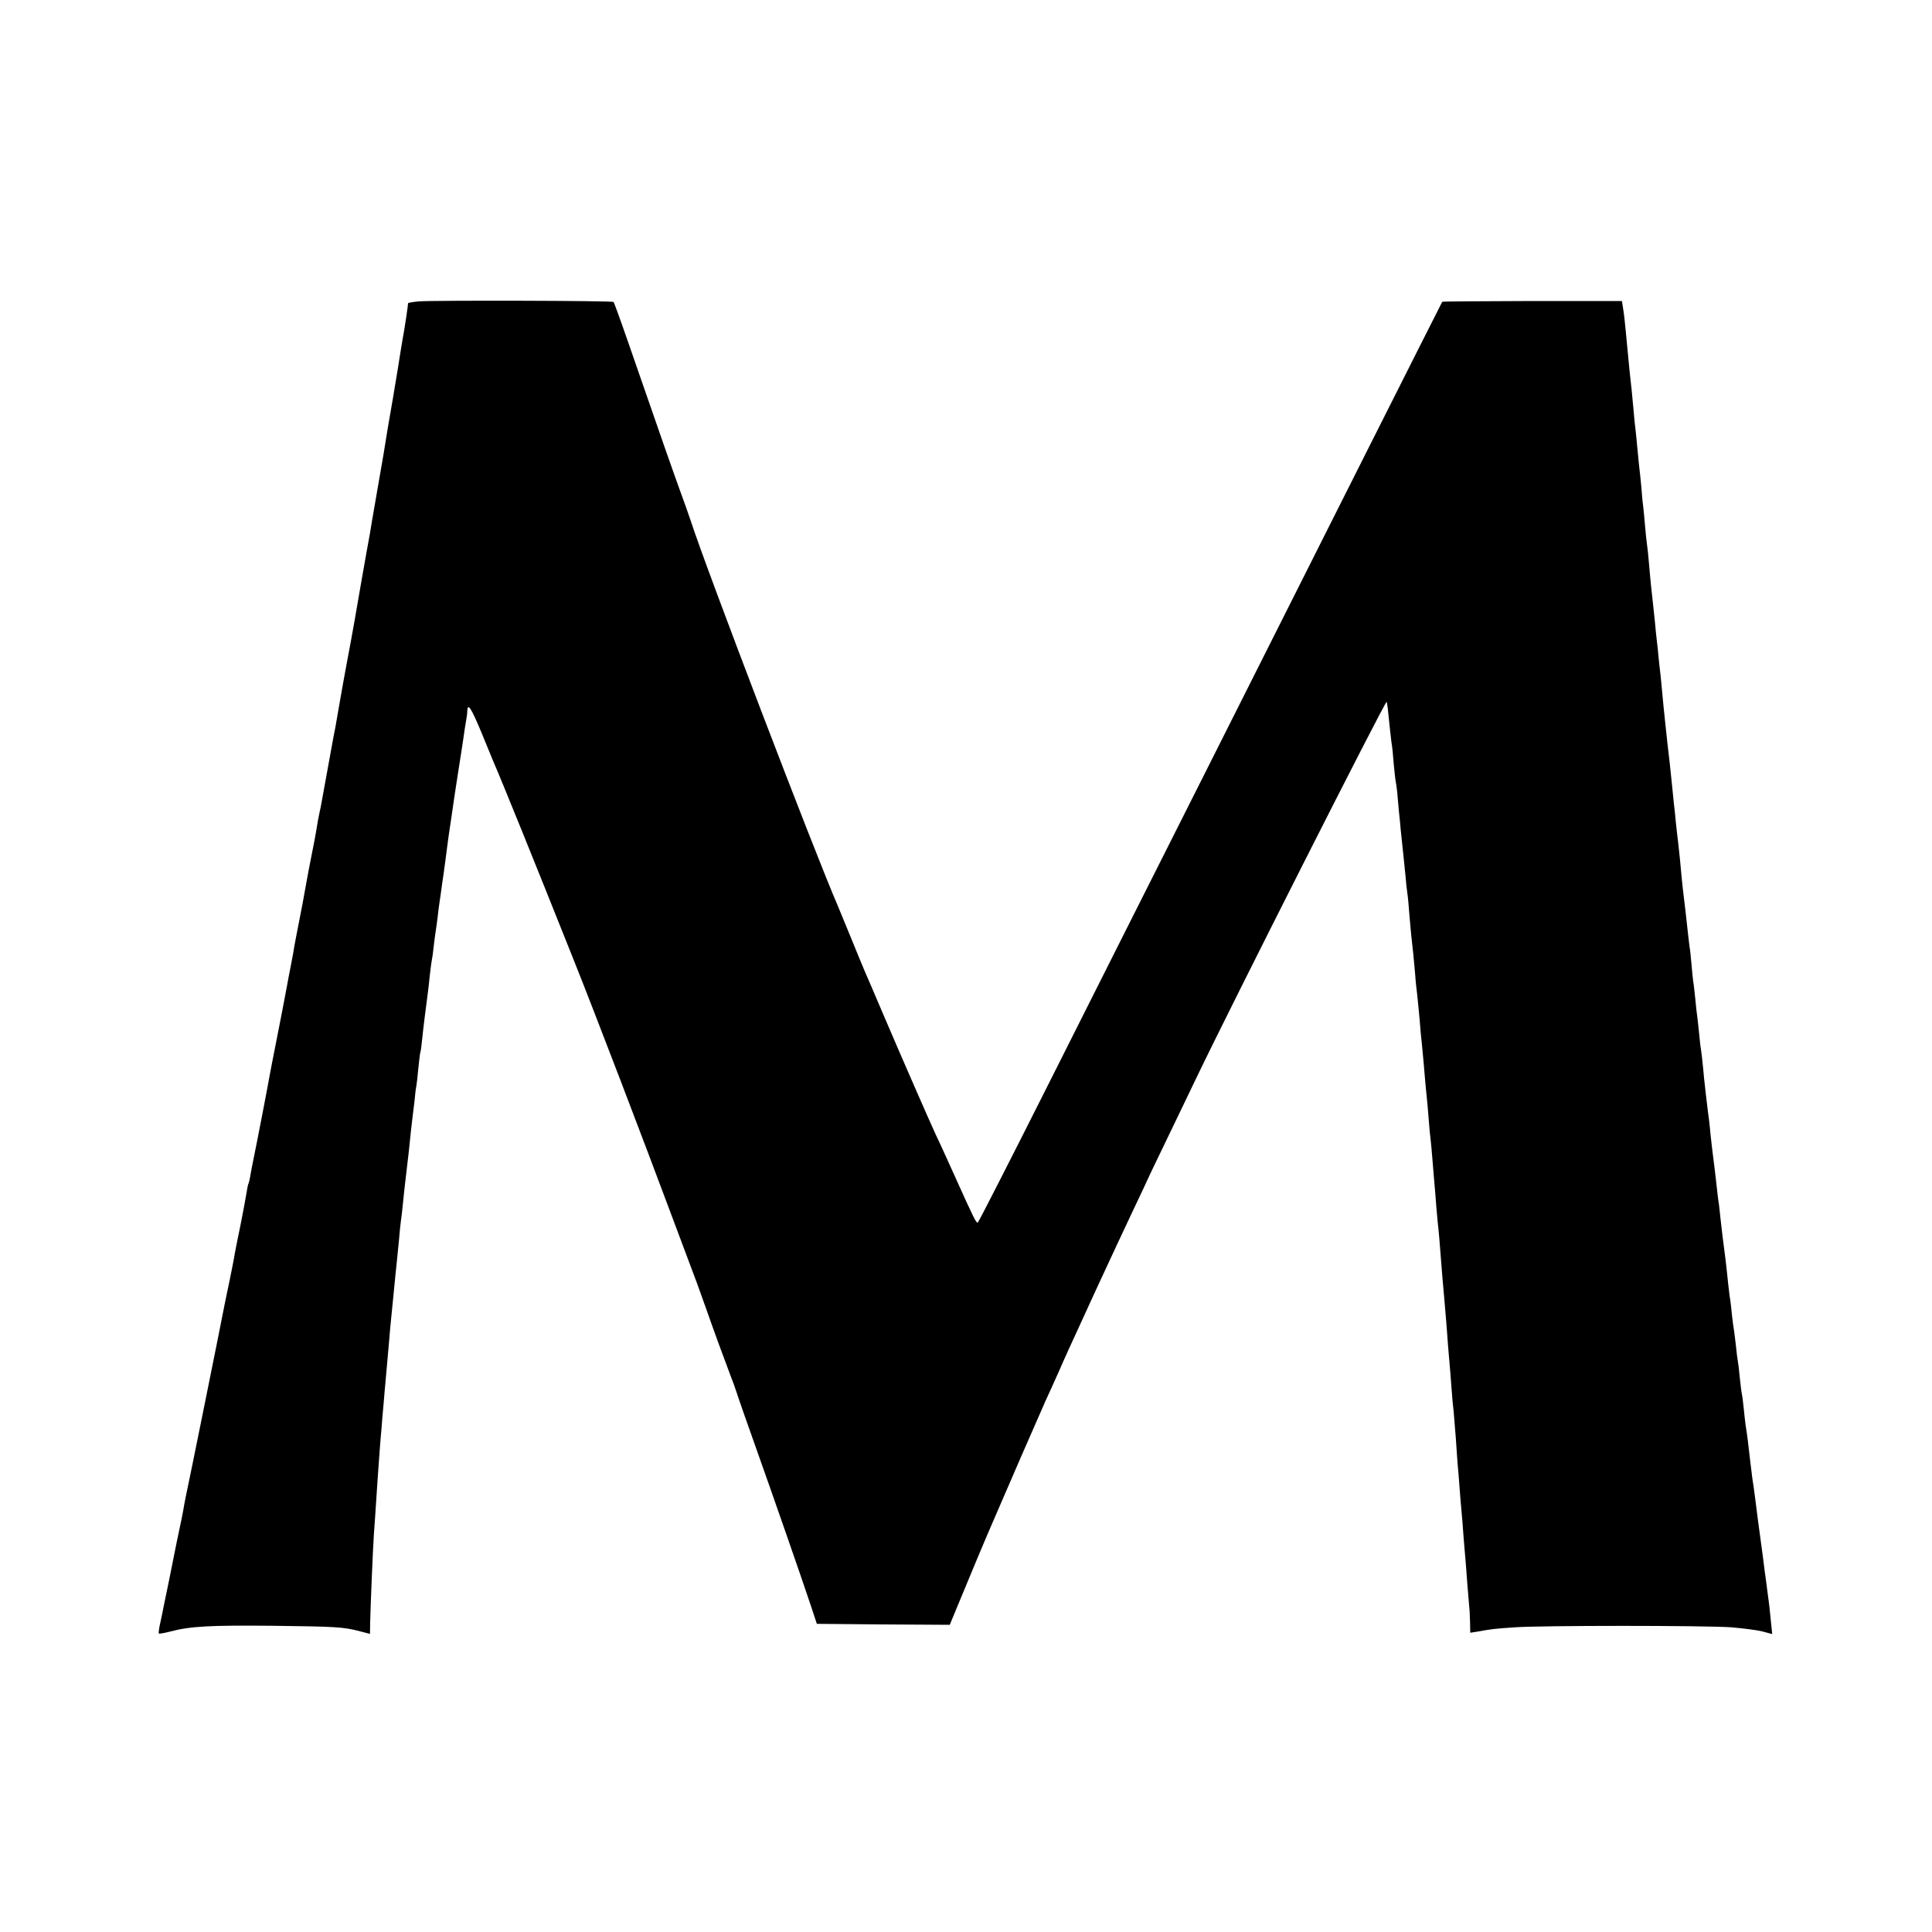
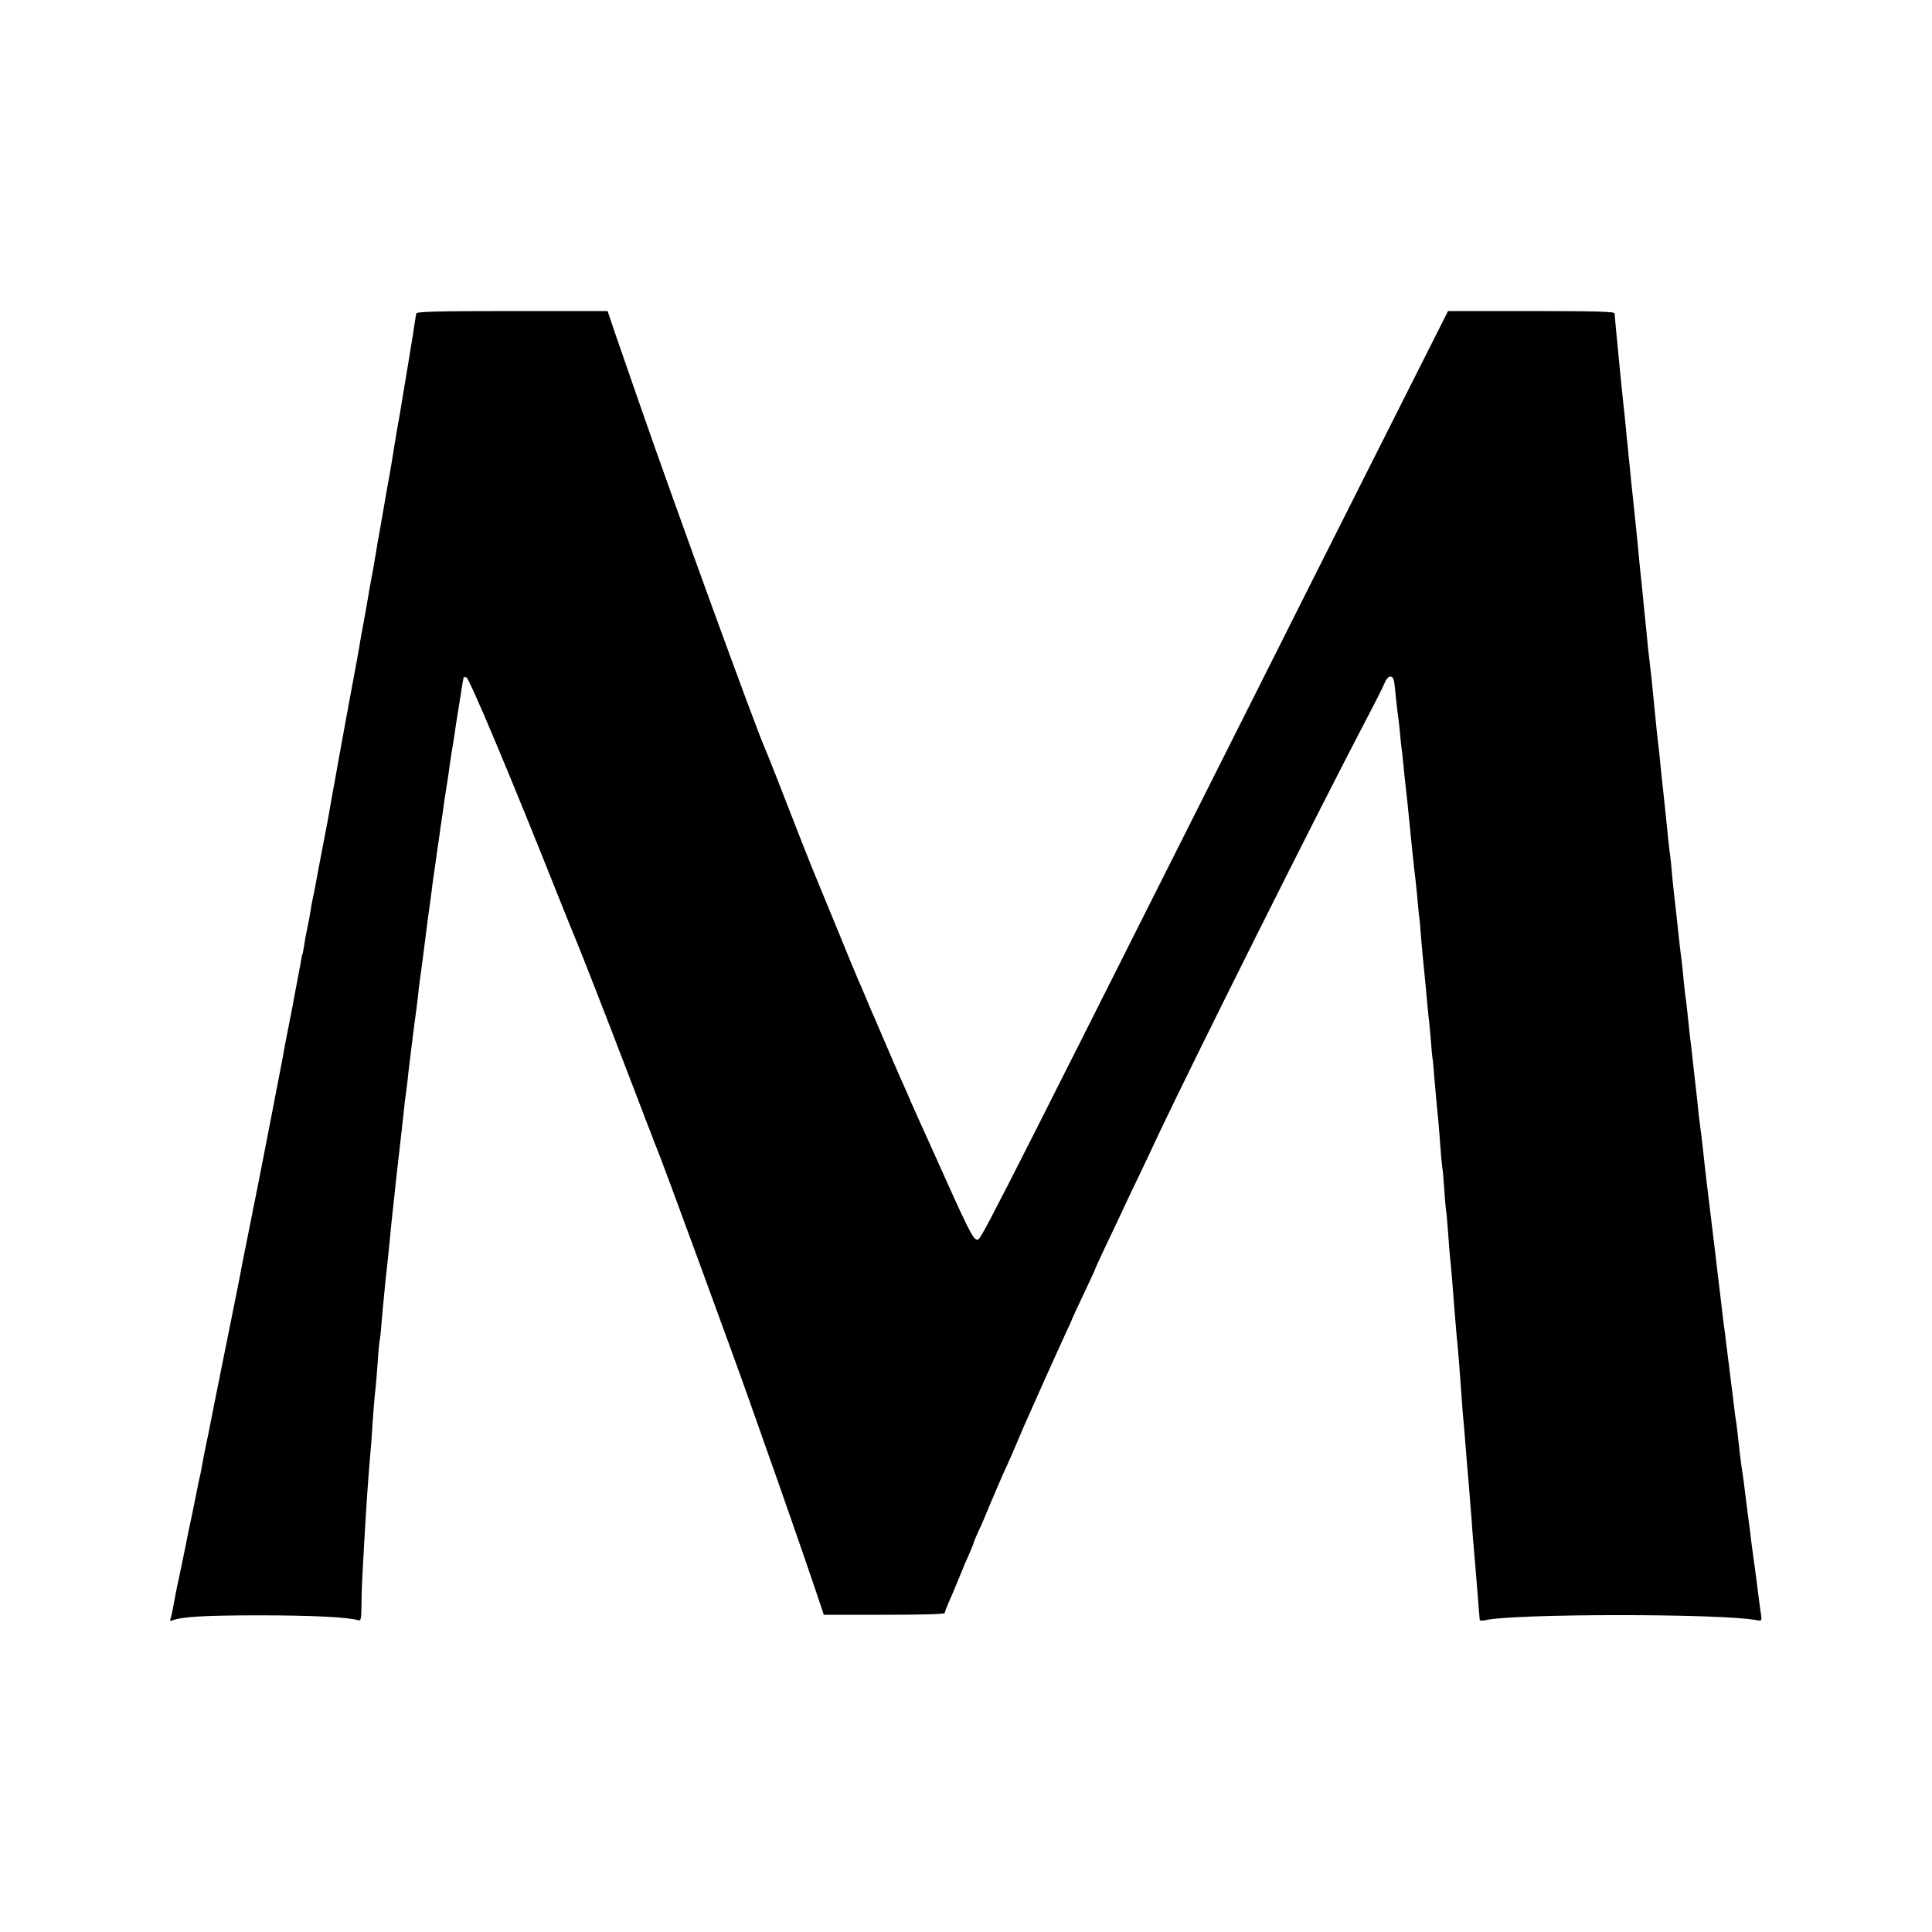
<svg xmlns="http://www.w3.org/2000/svg" version="1.0" width="1000pt" height="1000pt" viewBox="0 0 1000 1000" preserveAspectRatio="xMidYMid meet">
  <g transform="translate(0,1000) scale(0.1,-0.1)" fill="#000000" stroke="none">
-     <path d="M2167 8440 c-31 -3 -56 -7 -55 -10 1 -4 -17 -128 -28 -185 -2 -10 -6 -37 -10 -60 -3 -22 -21 -132 -40 -245 -20 -113 -37 -216 -39 -230 -4 -29 -6 -39 -40 -235 -14 -82 -28 -163 -31 -180 -2 -16 -15 -91 -29 -165 -13 -74 -26 -148 -29 -165 -11 -68 -48 -277 -66 -370 -20 -107 -23 -124 -46 -255 -18 -105 -22 -128 -29 -160 -7 -38 -53 -290 -60 -330 -3 -19 -8 -42 -10 -50 -2 -8 -6 -28 -9 -45 -3 -16 -8 -46 -11 -65 -3 -19 -12 -66 -20 -105 -15 -74 -16 -82 -35 -185 -6 -36 -20 -110 -31 -165 -11 -55 -22 -113 -25 -130 -2 -16 -11 -64 -19 -105 -8 -41 -17 -86 -19 -100 -18 -97 -31 -163 -56 -290 -16 -80 -31 -158 -34 -175 -9 -53 -66 -348 -81 -420 -8 -38 -17 -85 -20 -104 -3 -19 -8 -37 -10 -40 -2 -4 -6 -27 -10 -51 -4 -25 -18 -99 -31 -165 -14 -66 -27 -133 -30 -150 -2 -16 -14 -75 -25 -130 -12 -55 -23 -111 -26 -125 -12 -65 -194 -967 -198 -980 -2 -8 -7 -33 -11 -55 -5 -34 -20 -108 -40 -200 -2 -11 -7 -33 -10 -50 -3 -16 -16 -82 -29 -145 -13 -63 -26 -126 -29 -140 -2 -14 -10 -49 -16 -78 -7 -29 -10 -55 -8 -57 2 -2 28 2 58 10 106 28 208 33 530 30 332 -4 368 -6 455 -29 l50 -13 1 61 c2 85 14 378 19 451 4 57 7 94 20 295 9 126 14 198 20 260 2 30 7 89 11 130 3 41 8 93 10 115 6 67 16 178 19 215 1 19 6 69 10 110 4 41 9 86 10 100 6 61 17 177 20 200 1 14 6 59 10 100 3 41 8 86 10 100 2 14 7 52 10 85 3 33 8 76 10 95 11 97 17 148 21 180 8 80 14 137 19 175 3 22 8 63 11 90 2 28 6 60 9 73 2 13 7 53 10 90 4 37 8 74 10 82 3 8 7 40 10 70 5 52 21 179 30 245 2 17 7 57 10 90 4 33 8 67 10 75 2 8 7 41 10 73 4 32 8 66 10 76 2 10 6 42 10 72 3 30 8 65 10 79 2 14 7 45 10 70 3 25 8 56 10 70 7 53 15 107 20 150 3 25 12 88 20 140 8 52 16 111 19 130 3 19 12 78 20 130 8 52 18 113 21 135 8 59 16 107 20 130 2 11 4 28 4 38 2 40 21 10 71 -110 29 -71 58 -141 65 -158 37 -84 207 -503 415 -1025 113 -283 350 -902 532 -1390 28 -74 61 -162 73 -195 13 -33 47 -125 75 -205 56 -159 90 -251 127 -349 14 -35 31 -83 38 -105 7 -23 52 -151 100 -286 86 -242 230 -655 285 -820 l28 -85 344 -3 344 -2 38 92 c48 117 162 390 186 443 20 47 18 42 145 335 54 124 111 254 127 290 17 36 47 103 68 150 42 96 36 82 198 435 66 143 152 327 191 409 39 82 71 150 71 151 0 1 45 96 101 211 55 115 123 256 151 314 178 372 978 1953 985 1947 3 -4 7 -36 18 -147 4 -36 8 -72 10 -80 1 -8 6 -51 9 -95 4 -44 9 -87 11 -95 2 -8 7 -46 10 -85 3 -38 8 -90 11 -115 2 -25 6 -66 9 -92 3 -27 7 -69 10 -95 3 -27 7 -70 10 -98 2 -27 6 -66 9 -85 3 -19 8 -71 11 -115 4 -44 8 -93 10 -110 6 -50 15 -137 20 -200 2 -33 7 -78 10 -100 4 -39 12 -114 19 -205 3 -25 7 -70 10 -100 3 -30 8 -86 11 -125 3 -38 8 -86 10 -105 2 -19 7 -71 10 -115 3 -44 8 -91 10 -105 2 -14 6 -63 10 -110 4 -47 8 -101 10 -120 2 -19 6 -70 9 -112 4 -43 8 -95 11 -115 2 -21 7 -74 10 -118 8 -104 14 -178 20 -240 2 -27 7 -86 11 -130 3 -44 8 -98 9 -120 9 -103 18 -213 20 -245 1 -19 5 -62 9 -95 3 -33 8 -94 11 -135 3 -41 7 -100 9 -130 3 -30 8 -91 11 -135 3 -44 8 -98 10 -120 2 -22 7 -78 10 -125 4 -47 8 -101 10 -120 2 -19 6 -78 10 -130 4 -52 9 -106 10 -120 2 -14 3 -49 4 -78 l1 -53 38 6 c71 13 88 15 192 22 137 10 984 10 1122 0 59 -5 131 -14 159 -21 l52 -14 -7 67 c-3 36 -10 99 -16 139 -5 40 -12 94 -16 120 -3 26 -7 58 -9 72 -2 14 -13 97 -25 185 -11 88 -22 171 -24 185 -3 14 -10 68 -16 120 -11 100 -17 145 -25 195 -2 17 -7 57 -10 90 -3 33 -8 67 -10 75 -2 8 -6 44 -10 80 -3 36 -8 74 -10 85 -2 11 -7 47 -10 80 -4 33 -8 69 -10 80 -2 11 -7 45 -10 75 -3 30 -7 66 -9 80 -3 14 -7 52 -11 85 -7 75 -24 212 -29 245 -2 14 -7 57 -11 95 -4 39 -8 77 -10 85 -1 8 -6 42 -9 75 -7 65 -14 120 -21 175 -3 19 -7 62 -11 95 -3 33 -7 71 -9 85 -2 14 -7 50 -10 80 -4 30 -8 69 -10 86 -2 17 -7 62 -10 99 -4 38 -8 77 -10 87 -2 9 -7 48 -10 85 -4 37 -8 78 -10 91 -2 13 -7 53 -10 90 -4 37 -8 78 -11 92 -2 14 -6 54 -9 90 -3 35 -7 76 -10 90 -3 23 -7 58 -21 185 -3 28 -7 61 -9 75 -2 14 -7 59 -11 100 -8 85 -9 103 -18 180 -4 30 -9 78 -12 105 -2 28 -7 70 -10 95 -2 25 -7 65 -9 90 -10 96 -16 156 -20 185 -2 17 -7 57 -10 90 -4 33 -8 76 -10 95 -2 19 -7 64 -10 100 -3 36 -8 83 -10 105 -3 22 -7 63 -10 90 -2 28 -7 70 -10 95 -3 25 -7 65 -9 90 -4 42 -11 100 -21 195 -2 22 -7 72 -10 110 -3 39 -8 81 -10 95 -2 14 -7 57 -10 95 -3 39 -8 86 -10 105 -3 19 -7 67 -10 105 -4 39 -8 81 -10 95 -2 14 -6 59 -10 100 -4 41 -8 86 -10 100 -2 14 -7 59 -10 100 -4 41 -8 88 -10 105 -2 16 -7 61 -11 100 -3 38 -8 81 -9 95 -1 14 -6 61 -10 105 -4 44 -10 97 -14 119 l-6 38 -464 0 c-254 -1 -464 -2 -466 -4 -1 -2 -186 -367 -410 -813 -224 -445 -602 -1197 -840 -1670 -238 -473 -594 -1179 -790 -1570 -196 -390 -360 -711 -364 -713 -8 -3 -19 18 -118 238 -41 91 -85 188 -99 216 -38 83 -169 382 -266 609 -49 116 -96 224 -103 240 -7 17 -39 93 -70 170 -32 77 -63 154 -70 170 -121 279 -680 1742 -760 1990 -7 22 -32 92 -55 155 -38 105 -84 235 -274 784 -36 104 -68 191 -70 193 -7 7 -937 9 -1009 3z" />
+     <path d="M2155 8378 c-2 -7 -6 -31 -9 -53 -7 -45 -9 -63 -37 -230 -11 -66 -22 -133 -25 -150 -6 -40 -16 -95 -20 -120 -3 -11 -11 -63 -20 -115 -14 -90 -18 -111 -28 -170 -3 -14 -17 -92 -31 -175 -14 -82 -28 -161 -31 -175 -2 -14 -8 -52 -14 -85 -5 -33 -12 -71 -15 -85 -6 -28 -7 -36 -29 -165 -9 -49 -18 -101 -21 -115 -3 -14 -7 -38 -10 -55 -2 -16 -11 -66 -19 -110 -26 -141 -35 -189 -41 -220 -2 -16 -7 -41 -10 -54 -2 -13 -20 -112 -40 -220 -19 -108 -37 -205 -39 -216 -9 -52 -18 -102 -22 -125 -3 -14 -16 -81 -29 -150 -13 -69 -27 -141 -30 -160 -3 -19 -10 -53 -15 -75 -5 -22 -11 -57 -14 -77 -3 -21 -10 -57 -15 -80 -5 -24 -13 -63 -16 -88 -4 -24 -8 -47 -10 -50 -2 -3 -6 -23 -9 -45 -4 -22 -25 -134 -47 -250 -23 -115 -43 -219 -44 -230 -3 -19 -141 -729 -150 -770 -3 -11 -7 -31 -9 -45 -3 -14 -14 -72 -26 -130 -12 -58 -24 -118 -27 -135 -2 -16 -40 -207 -84 -423 -43 -215 -81 -402 -83 -415 -2 -12 -11 -56 -20 -97 -8 -41 -18 -91 -21 -110 -3 -19 -8 -42 -10 -50 -2 -8 -6 -26 -9 -40 -2 -14 -16 -81 -30 -150 -15 -69 -29 -136 -31 -150 -4 -21 -34 -166 -51 -245 -2 -11 -9 -46 -15 -78 -5 -32 -13 -65 -16 -74 -5 -12 -2 -15 10 -10 49 19 170 26 447 26 272 0 459 -9 513 -25 15 -5 17 4 18 78 1 84 2 107 13 303 13 226 19 315 31 460 4 39 8 95 10 125 5 87 15 212 20 245 2 17 6 73 10 125 3 52 8 102 10 110 2 8 7 51 10 95 4 44 8 94 10 110 6 67 16 162 20 195 2 19 7 67 11 105 4 39 8 81 9 95 5 45 25 234 30 278 3 23 7 62 10 87 3 25 7 64 10 88 8 72 16 140 20 182 3 22 7 56 10 75 2 19 7 55 9 80 6 53 34 280 42 331 2 20 7 59 10 85 2 27 7 60 9 74 2 14 14 99 25 190 11 91 23 176 25 190 2 14 7 48 10 75 3 28 8 61 10 75 2 14 7 45 10 70 3 25 8 56 10 70 2 14 7 45 10 70 3 25 8 56 10 70 2 14 7 45 10 70 3 25 10 70 15 100 5 30 12 75 15 100 3 25 10 70 15 100 5 30 12 73 15 95 3 23 7 50 9 60 2 11 9 56 16 100 7 44 14 87 15 95 2 8 4 18 4 22 1 4 7 5 15 2 16 -6 235 -527 480 -1144 43 -107 82 -204 87 -215 15 -34 174 -441 244 -625 37 -96 78 -203 91 -237 13 -35 35 -93 50 -130 14 -38 29 -77 34 -88 23 -52 400 -1081 477 -1300 19 -55 60 -170 90 -255 69 -193 190 -541 251 -721 l46 -137 313 0 c187 0 313 3 313 9 0 5 9 28 19 52 11 23 36 83 56 132 20 50 45 109 56 132 10 24 19 45 19 49 0 3 11 29 24 57 14 29 41 92 61 142 21 49 48 112 60 140 45 98 63 141 89 202 14 35 37 86 50 115 13 29 52 116 86 193 35 77 80 178 101 223 22 46 39 85 39 87 0 1 27 60 60 129 33 70 60 128 60 131 0 2 22 50 49 107 27 56 67 141 89 188 22 47 64 137 95 200 30 63 75 158 99 210 211 443 824 1668 1077 2150 39 74 78 152 87 173 10 24 22 37 32 35 16 -3 18 -10 27 -108 4 -36 8 -76 11 -90 2 -14 6 -54 10 -90 3 -36 7 -75 9 -88 2 -13 7 -53 10 -90 3 -37 8 -80 10 -97 2 -16 6 -57 10 -90 3 -33 8 -78 10 -100 2 -22 9 -89 15 -150 6 -60 13 -121 15 -135 2 -14 6 -56 10 -95 3 -38 8 -86 10 -105 3 -19 7 -62 9 -95 3 -33 7 -85 10 -115 8 -75 13 -133 21 -215 3 -38 8 -86 10 -105 3 -19 7 -70 11 -113 3 -43 7 -87 9 -97 2 -10 6 -54 9 -97 6 -70 13 -149 22 -238 1 -16 6 -68 9 -115 3 -47 8 -97 10 -111 3 -14 7 -63 10 -109 3 -46 7 -95 9 -109 3 -14 7 -66 11 -116 3 -49 8 -108 10 -130 3 -22 7 -69 10 -105 12 -156 15 -189 20 -250 3 -36 7 -85 10 -110 4 -41 8 -94 21 -270 2 -36 6 -87 9 -115 3 -27 7 -81 10 -120 7 -92 13 -154 20 -240 3 -38 7 -95 10 -125 4 -65 14 -187 20 -250 2 -25 7 -85 11 -135 7 -89 11 -142 13 -159 1 -4 11 -6 24 -3 142 36 1234 36 1409 1 25 -5 27 -3 24 23 -3 15 -14 100 -25 188 -12 88 -24 178 -27 200 -2 22 -7 56 -9 75 -3 19 -7 53 -10 75 -5 41 -11 88 -20 160 -3 22 -8 56 -11 75 -7 49 -12 96 -19 160 -3 30 -8 66 -10 80 -3 14 -7 48 -10 75 -3 28 -8 64 -10 80 -2 17 -7 53 -10 80 -3 28 -8 64 -10 80 -2 17 -7 53 -10 80 -3 28 -8 64 -10 80 -3 17 -7 53 -10 80 -3 28 -10 84 -15 125 -5 41 -12 98 -15 125 -3 28 -7 66 -10 85 -2 19 -11 94 -20 165 -9 72 -18 146 -20 165 -2 19 -7 58 -10 85 -14 133 -27 235 -30 255 -1 8 -6 47 -9 85 -4 39 -10 90 -13 115 -3 25 -6 56 -8 70 -2 25 -13 117 -20 175 -2 17 -6 59 -10 95 -4 36 -8 76 -11 90 -2 14 -6 54 -10 90 -3 36 -7 76 -9 90 -4 29 -15 120 -20 170 -3 34 -13 121 -21 190 -2 19 -7 64 -10 100 -3 36 -7 76 -9 90 -5 30 -11 92 -25 230 -6 58 -13 121 -15 140 -2 19 -7 62 -10 95 -3 33 -7 74 -9 90 -5 35 -15 130 -21 195 -16 167 -17 174 -29 275 -3 22 -8 69 -11 105 -4 36 -8 81 -10 100 -2 19 -7 64 -10 100 -3 36 -8 81 -10 100 -2 19 -7 62 -10 95 -6 67 -10 111 -29 290 -13 118 -17 164 -21 205 -3 25 -7 65 -9 90 -3 25 -8 74 -11 110 -4 36 -8 83 -11 105 -12 110 -46 462 -47 483 0 9 -93 12 -431 12 l-431 0 -321 -637 c-177 -351 -559 -1110 -849 -1688 -1282 -2550 -1248 -2482 -1268 -2481 -21 1 -46 52 -229 461 -27 61 -59 130 -70 155 -11 25 -28 63 -38 85 -9 22 -26 60 -37 85 -11 25 -49 110 -83 190 -34 80 -68 159 -75 175 -8 17 -28 64 -45 105 -17 41 -38 89 -45 105 -7 17 -55 131 -105 255 -51 124 -98 239 -105 255 -16 36 -125 313 -201 510 -30 77 -59 149 -64 160 -41 88 -468 1261 -648 1780 -50 143 -108 311 -129 372 l-38 113 -493 0 c-385 0 -494 -3 -497 -12z" />
  </g>
</svg>
